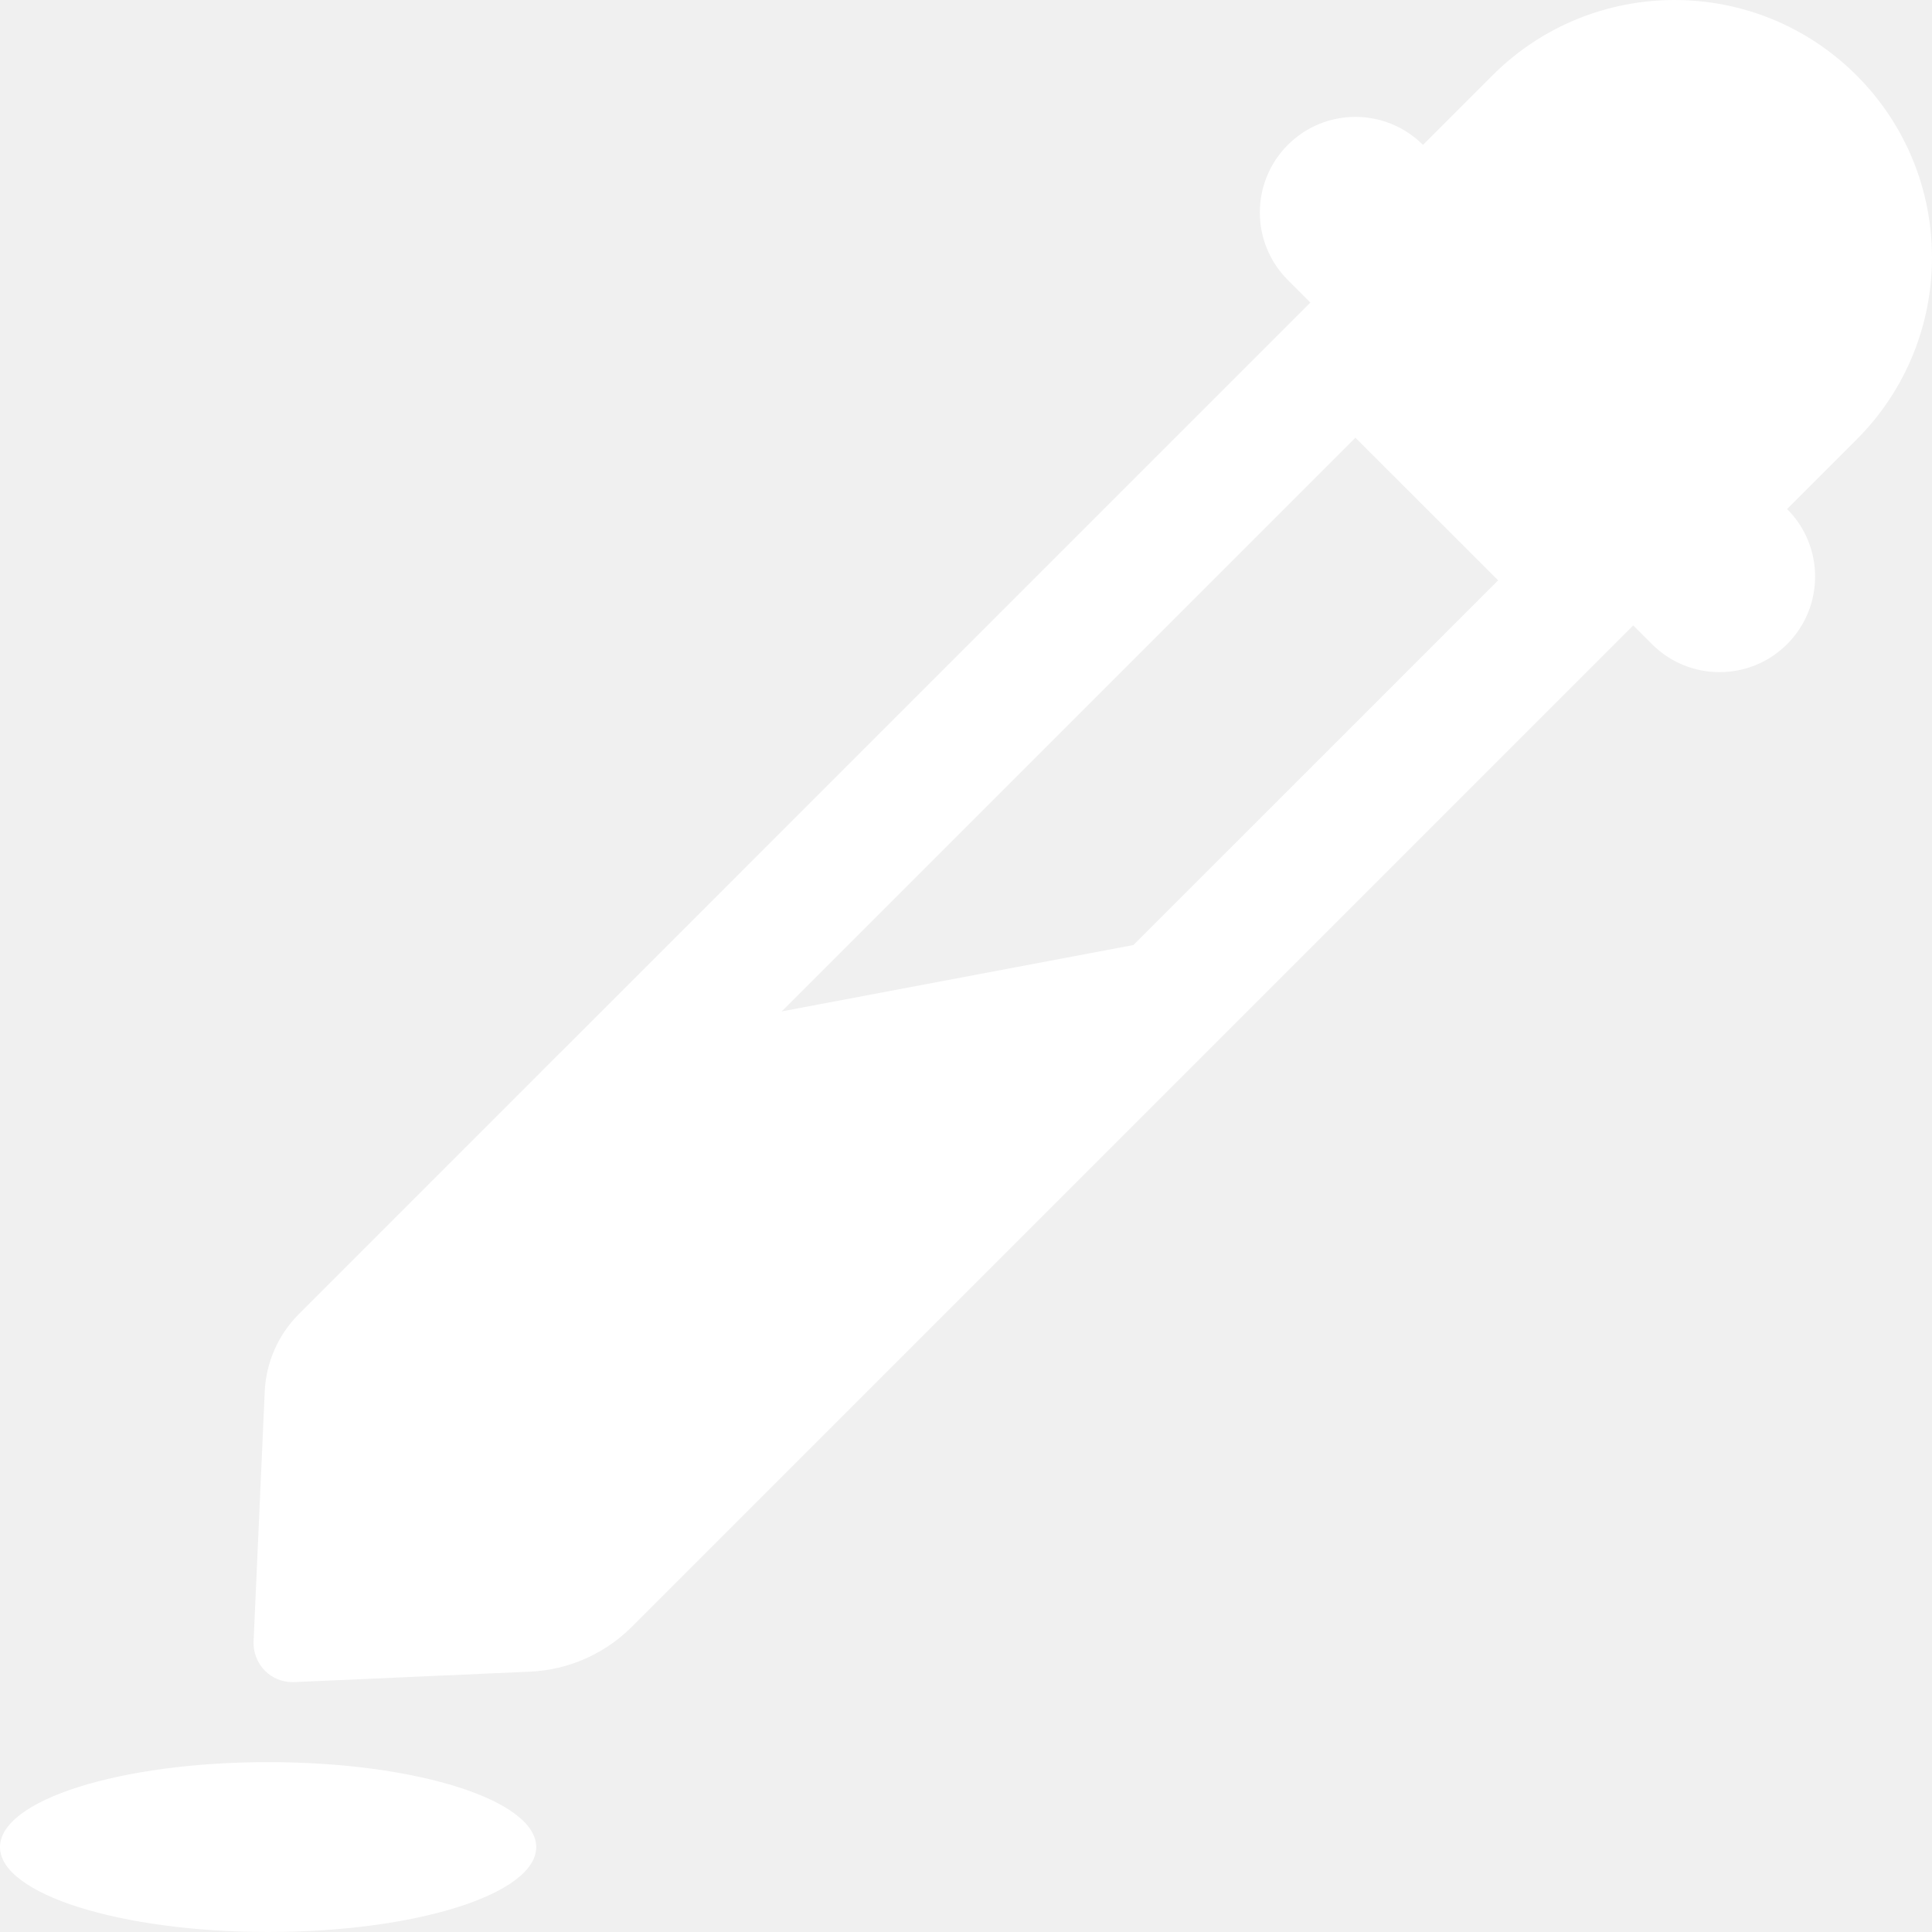
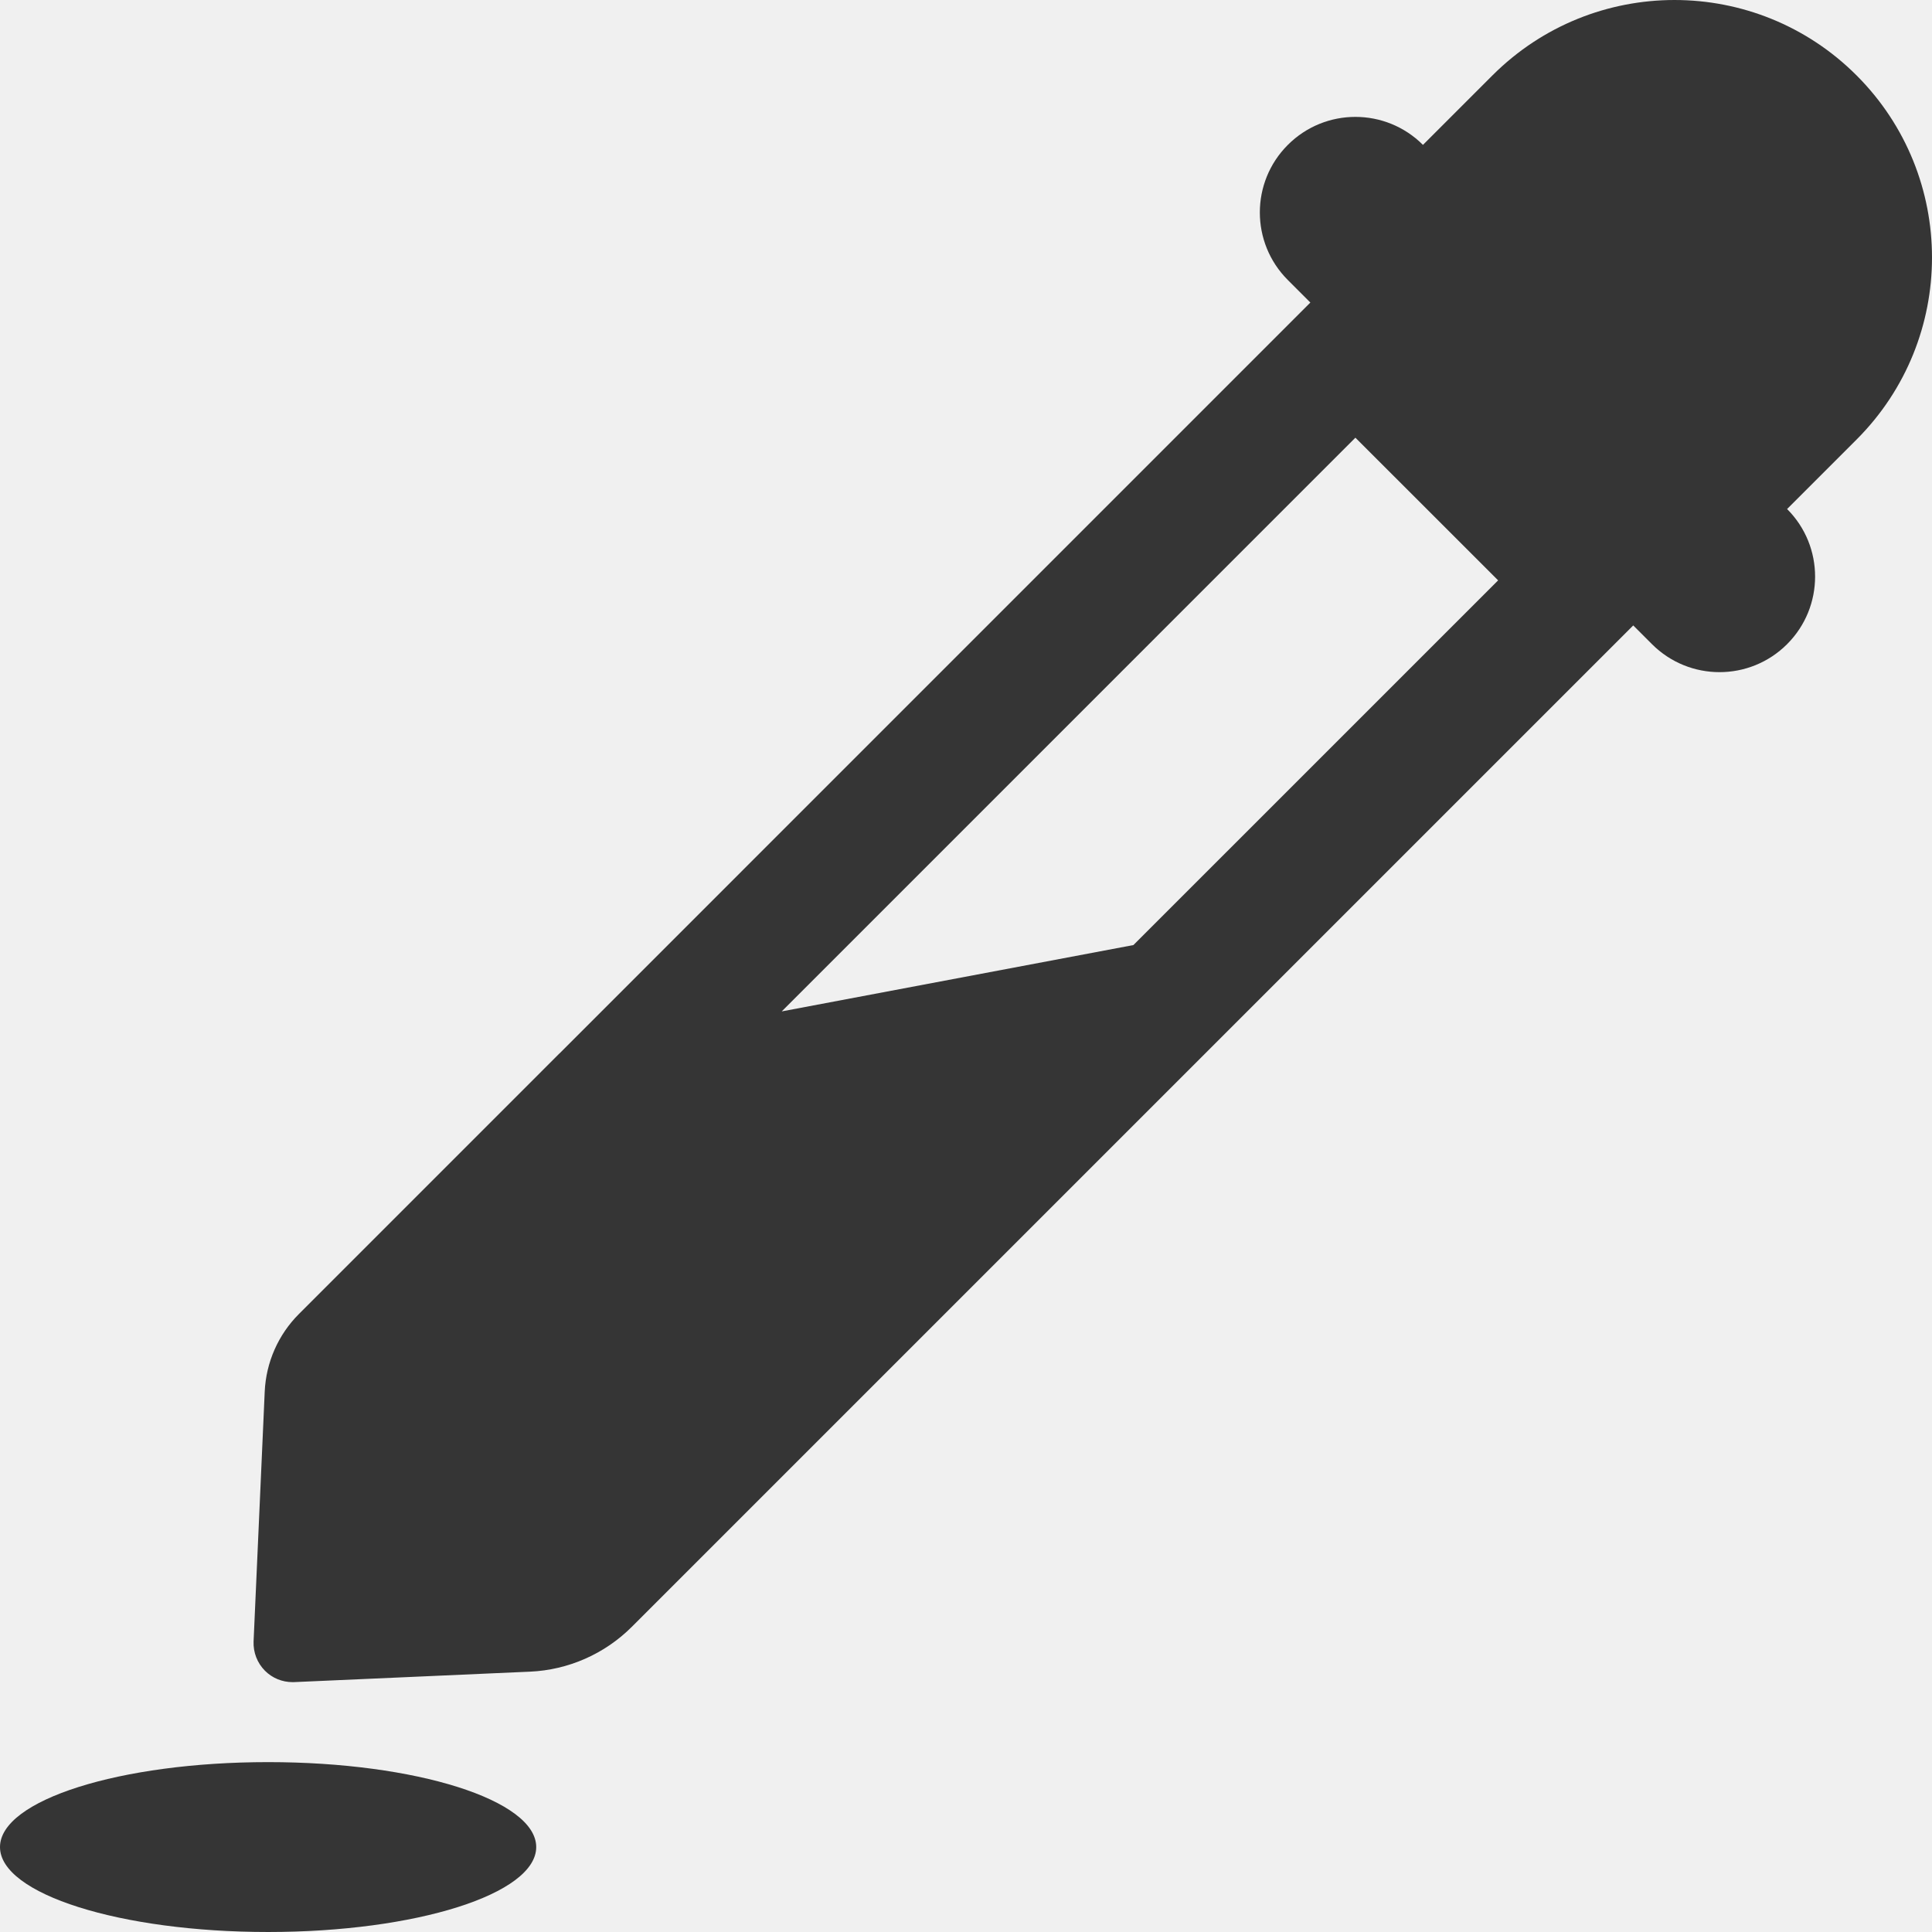
<svg xmlns="http://www.w3.org/2000/svg" version="1.1" id="Capa_1" x="0px" y="0px" viewBox="0 0 464.736 464.736" style="enable-background:new 0 0 464.736 464.736;" xml:space="preserve" width="512px" height="512px">
  <g>
-     <path d="M446.598,18.143c-24.183-24.184-63.393-24.191-87.592-0.008l-16.717,16.717c-8.98-8.979-23.525-8.979-32.504,0   c-8.981,8.972-8.981,23.533,0,32.505l5.416,5.419L134.613,253.377h-0.016l-62.685,62.691c-4.982,4.982-7.919,11.646-8.235,18.684   l-0.15,3.344c0,0.016,0,0.03,0,0.046l-2.529,56.704c-0.104,2.633,0.883,5.185,2.739,7.048c1.751,1.759,4.145,2.738,6.63,2.738   c0.135,0,0.269,0,0.42-0.008l30.064-1.331h0.016l18.318-0.815l8.318-0.366c9.203-0.412,17.944-4.259,24.469-10.776l240.898-240.891   l4.506,4.505c4.49,4.488,10.372,6.733,16.252,6.733c5.881,0,11.764-2.245,16.253-6.733c8.98-8.973,8.98-23.534,0-32.505   l16.716-16.718C470.782,81.544,470.782,42.334,446.598,18.143z M272.639,227.33l-84.6,15.96l137.998-138.004l34.332,34.316   L272.639,227.33z" fill="#FFFFFF" />
-     <path d="M64.5,423.872c-35.617,0-64.5,9.145-64.5,20.435c0,11.284,28.883,20.428,64.5,20.428s64.486-9.143,64.486-20.428   C128.986,433.016,100.117,423.872,64.5,423.872z" fill="#FFFFFF" />
+     <path d="M446.598,18.143c-24.183-24.184-63.393-24.191-87.592-0.008l-16.717,16.717c-8.98-8.979-23.525-8.979-32.504,0   c-8.981,8.972-8.981,23.533,0,32.505l5.416,5.419L134.613,253.377h-0.016l-62.685,62.691c-4.982,4.982-7.919,11.646-8.235,18.684   l-0.15,3.344c0,0.016,0,0.03,0,0.046l-2.529,56.704c-0.104,2.633,0.883,5.185,2.739,7.048c1.751,1.759,4.145,2.738,6.63,2.738   c0.135,0,0.269,0,0.42-0.008l30.064-1.331h0.016l18.318-0.815l8.318-0.366c9.203-0.412,17.944-4.259,24.469-10.776l240.898-240.891   l4.506,4.505c4.49,4.488,10.372,6.733,16.252,6.733c5.881,0,11.764-2.245,16.253-6.733c8.98-8.973,8.98-23.534,0-32.505   l16.716-16.718C470.782,81.544,470.782,42.334,446.598,18.143z M272.639,227.33l-84.6,15.96l137.998-138.004l34.332,34.316   L272.639,227.33z" fill="#353535" />
+     <path d="M64.5,423.872c-35.617,0-64.5,9.145-64.5,20.435c0,11.284,28.883,20.428,64.5,20.428s64.486-9.143,64.486-20.428   C128.986,433.016,100.117,423.872,64.5,423.872z" fill="#353535" />
  </g>
  <g>
</g>
  <g>
</g>
  <g>
</g>
  <g>
</g>
  <g>
</g>
  <g>
</g>
  <g>
</g>
  <g>
</g>
  <g>
</g>
  <g>
</g>
  <g>
</g>
  <g>
</g>
  <g>
</g>
  <g>
</g>
  <g>
</g>
</svg>
